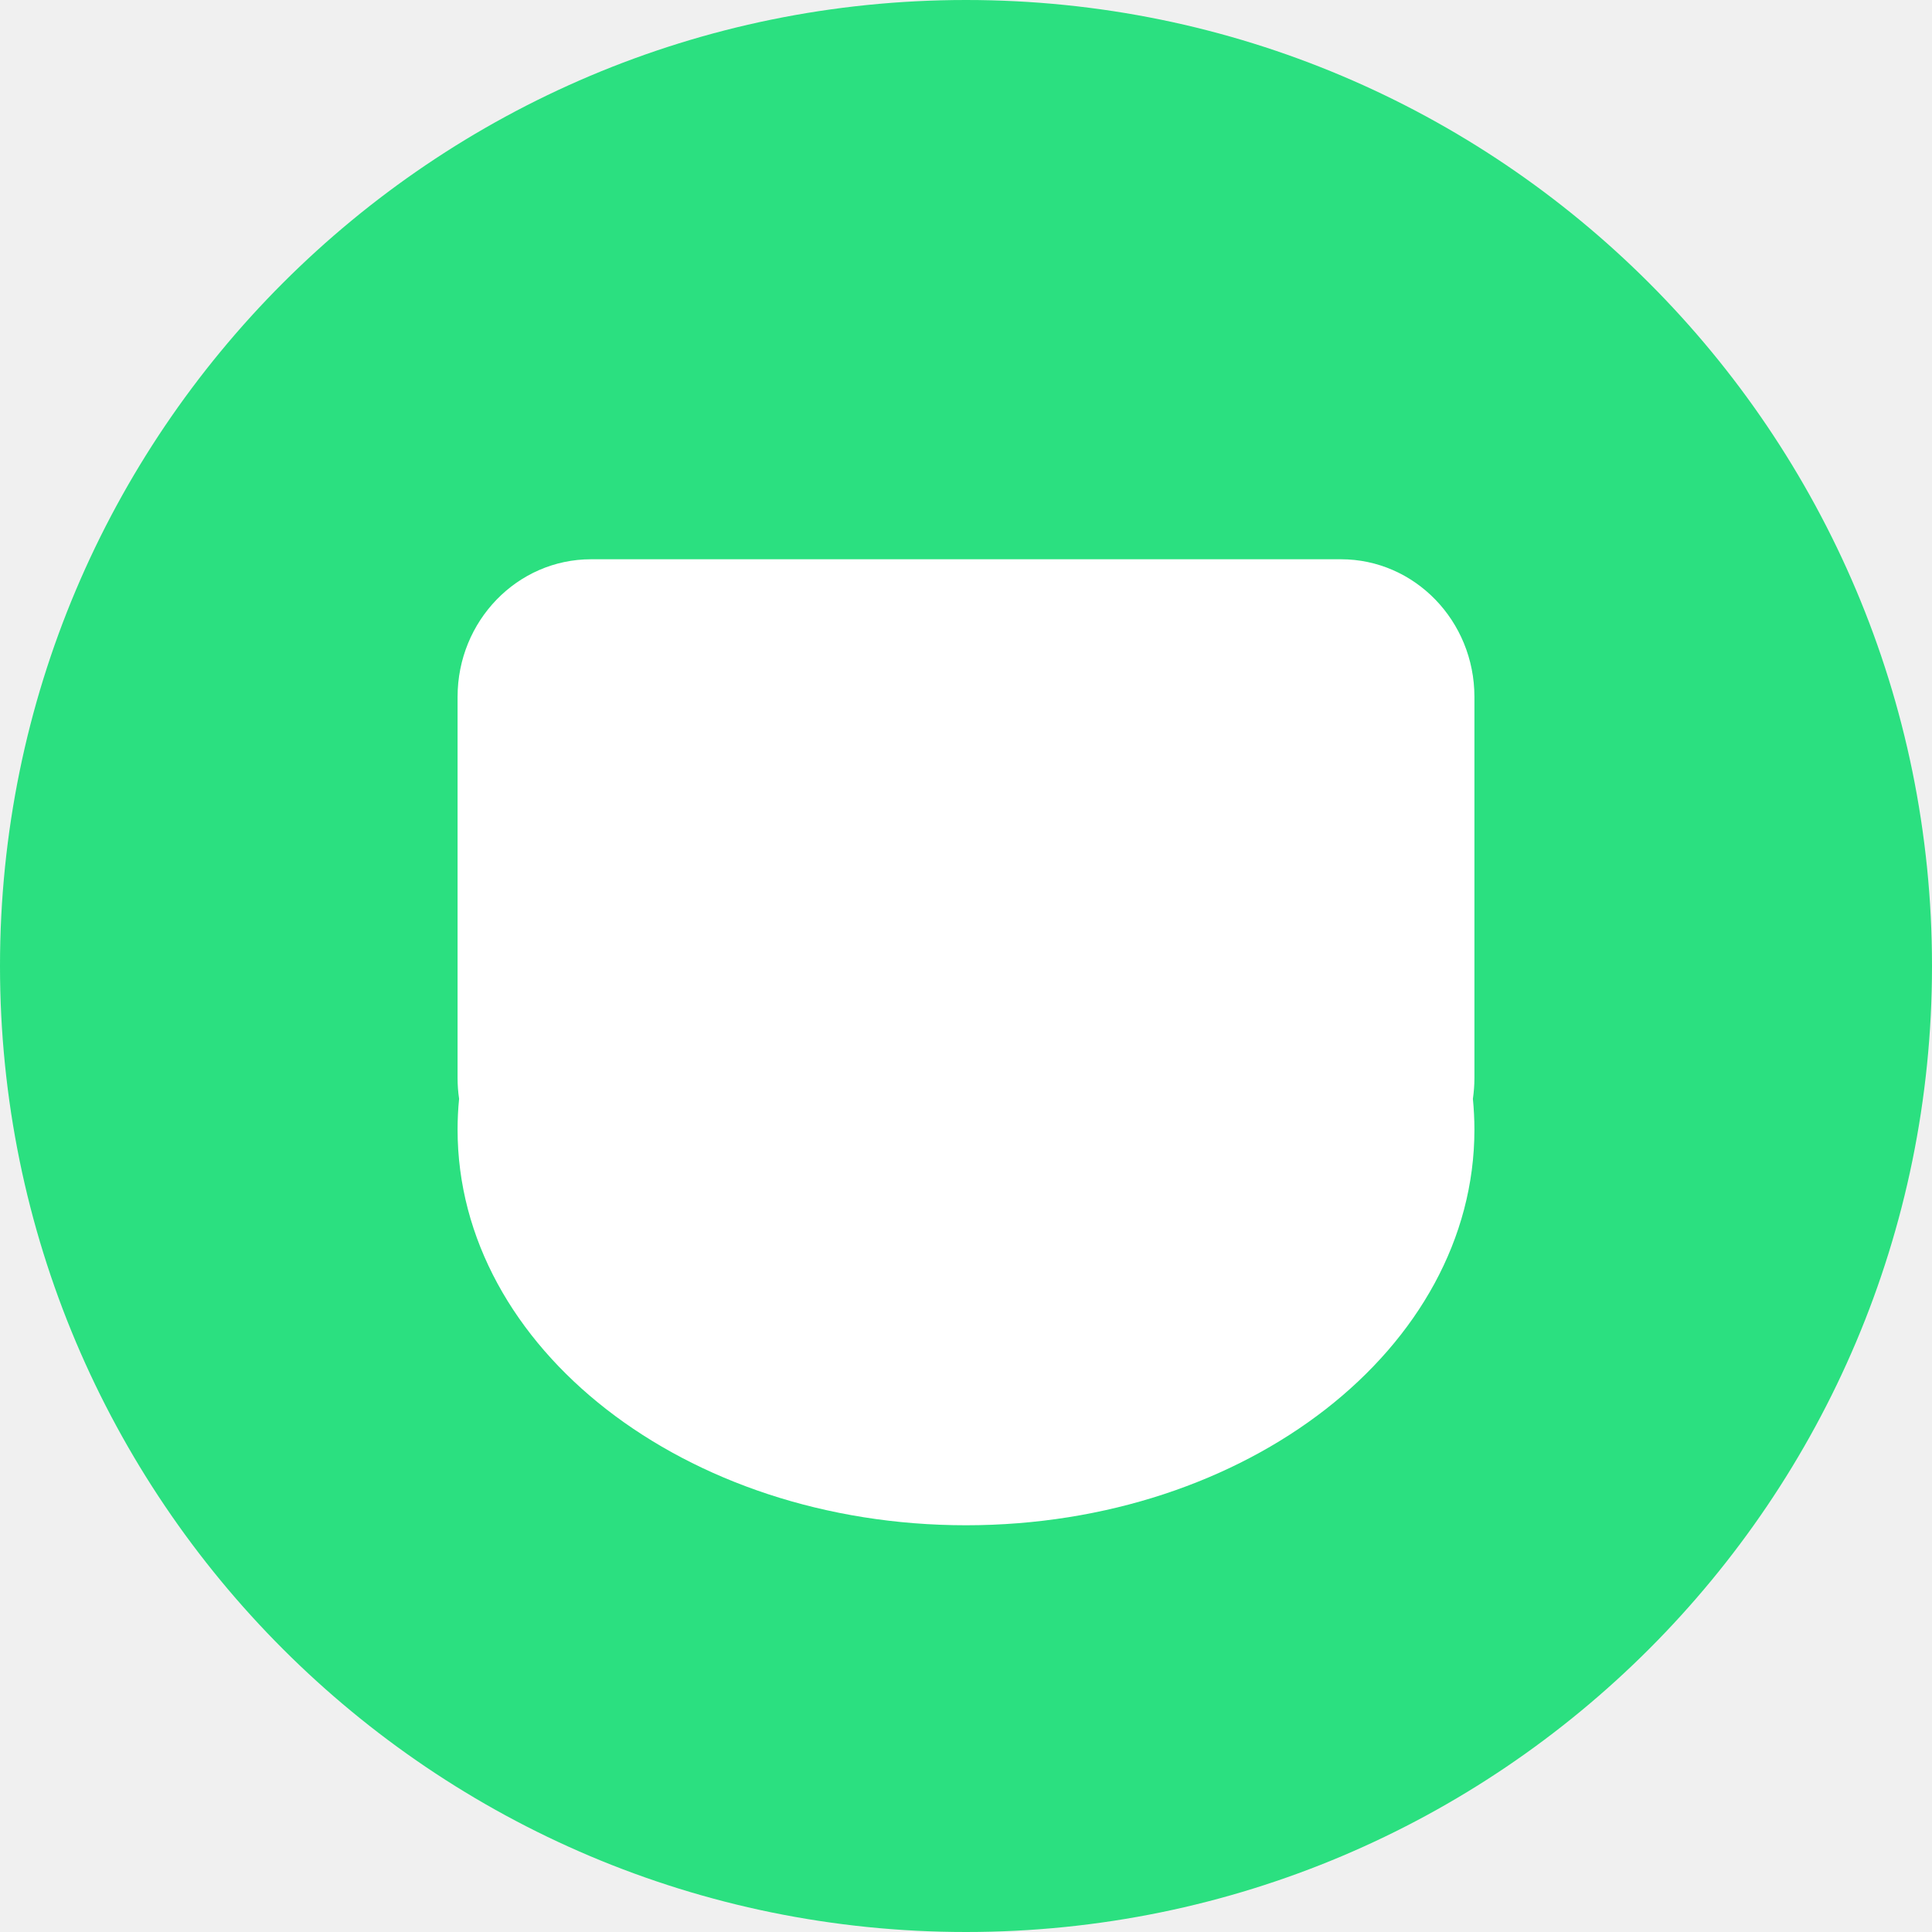
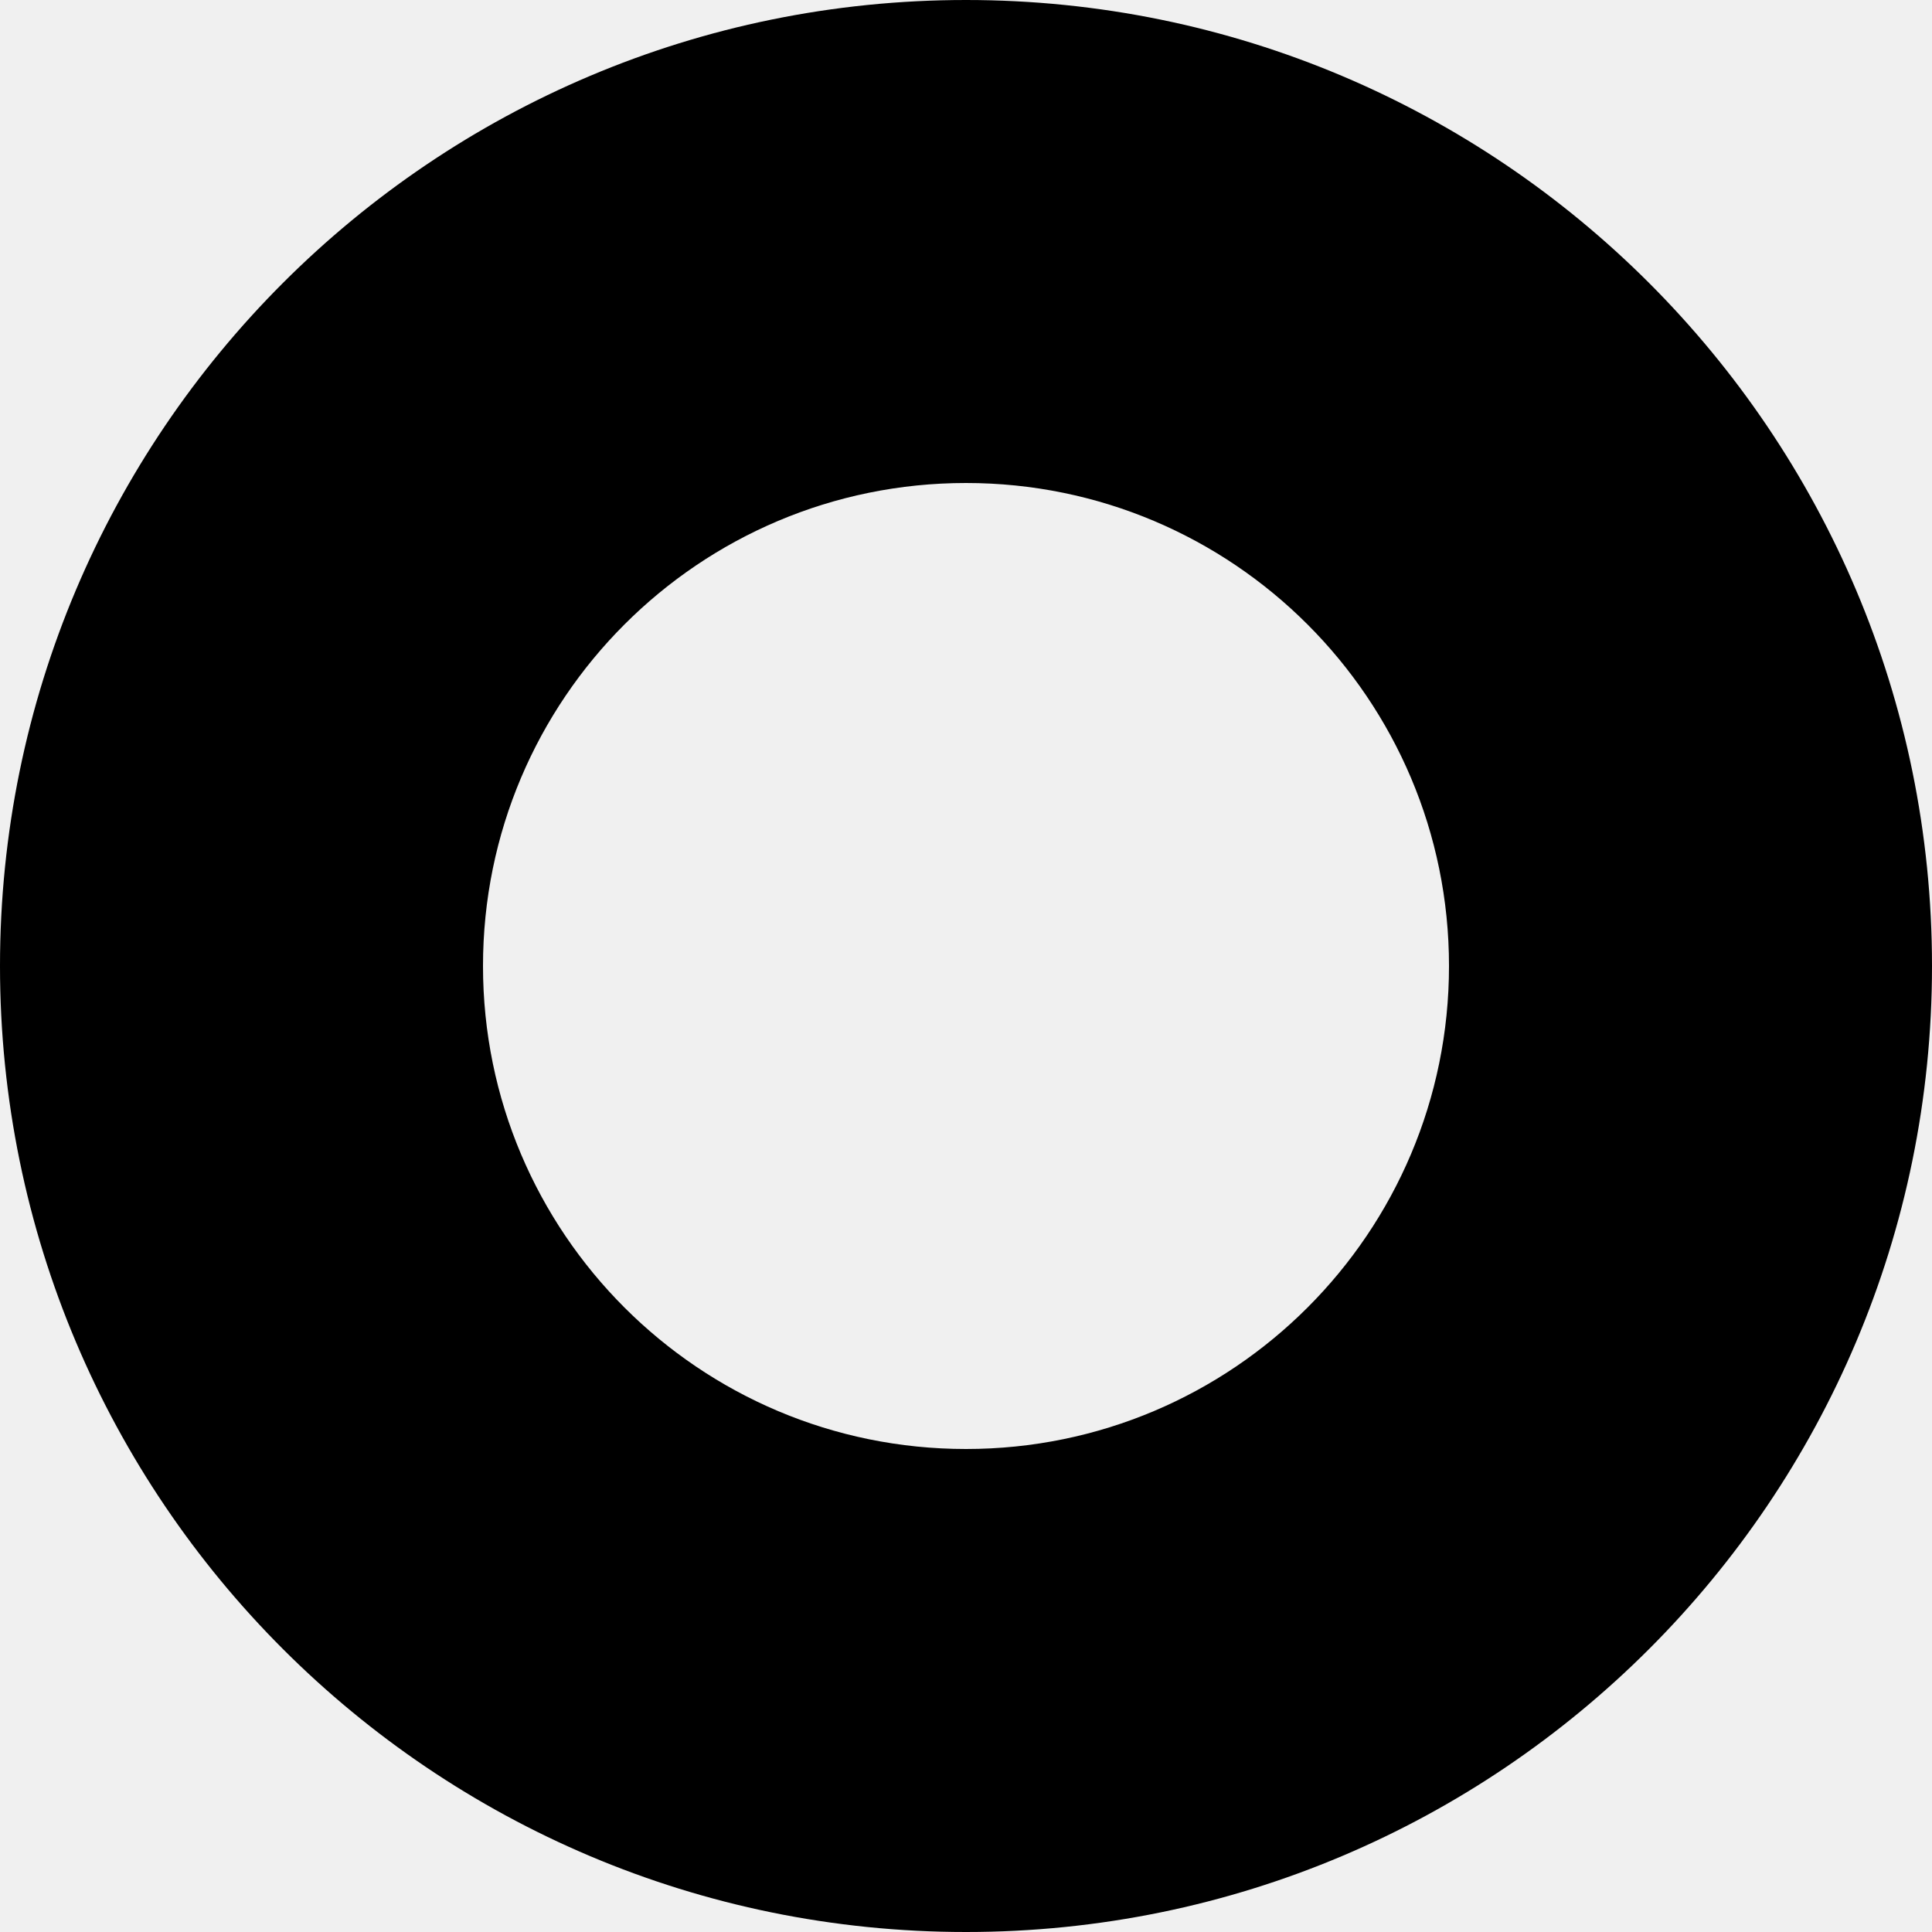
<svg xmlns="http://www.w3.org/2000/svg" width="38" height="38" viewBox="0 0 38 38" fill="none">
-   <path d="M0 19C0 8.507 8.507 0 19 0C29.493 0 38 8.507 38 19C38 29.493 29.493 38 19 38C8.507 38 0 29.493 0 19Z" fill="#2BE080" />
-   <path d="M26.375 11H11.625C10.175 11 9 12.212 9 13.706V21.203C9 21.342 9.01 21.479 9.03 21.612C9.01 21.812 9 22.014 9 22.218C9 26.515 13.477 30 19 30C24.523 30 29 26.515 29 22.218C29 22.014 28.989 21.812 28.97 21.612C28.989 21.479 29 21.342 29 21.203V13.706C29 12.212 27.824 11 26.375 11Z" fill="white" />
+   <path fill-rule="evenodd" clip-rule="evenodd" d="M19 38C29.493 38 38 29.493 38 19C38 8.507 29.493 0 19 0C8.507 0 0 8.507 0 19C0 29.493 8.507 38 19 38ZM19 28.5C24.247 28.5 28.5 24.247 28.5 19C28.5 13.753 24.247 9.5 19 9.5C13.753 9.5 9.5 13.753 9.5 19C9.5 24.247 13.753 28.5 19 28.5Z" fill="black" />
</svg>
